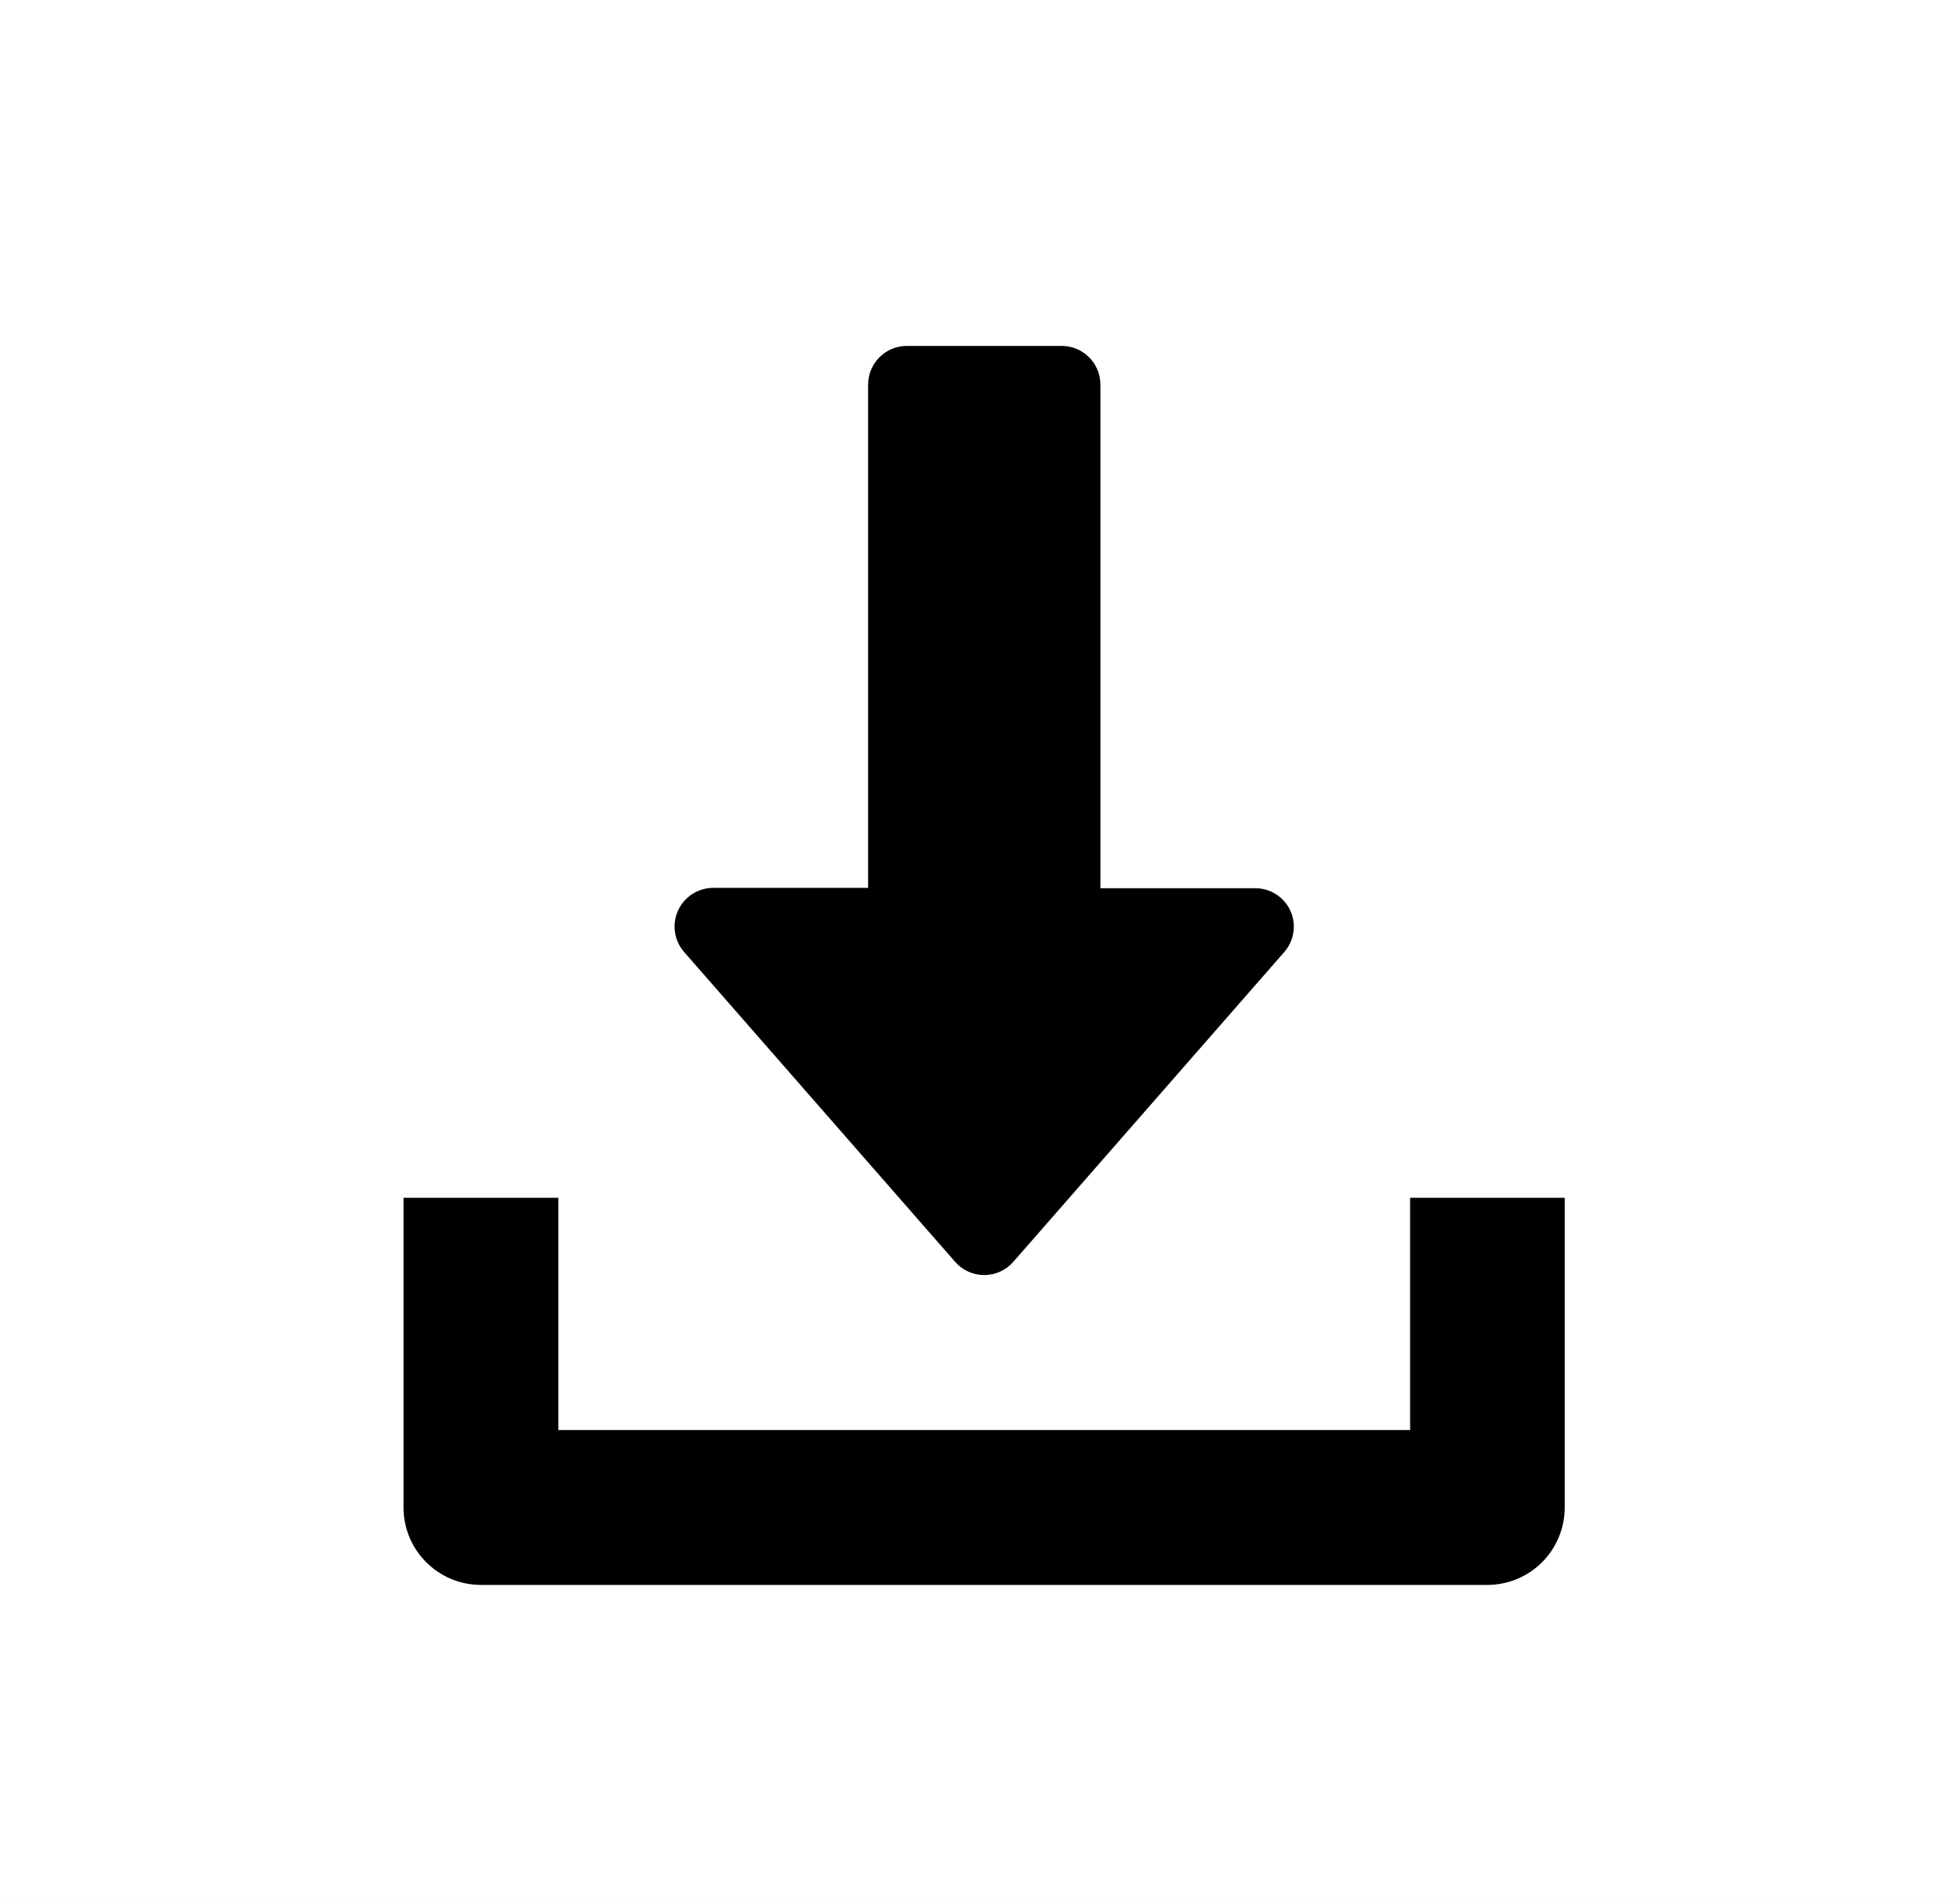
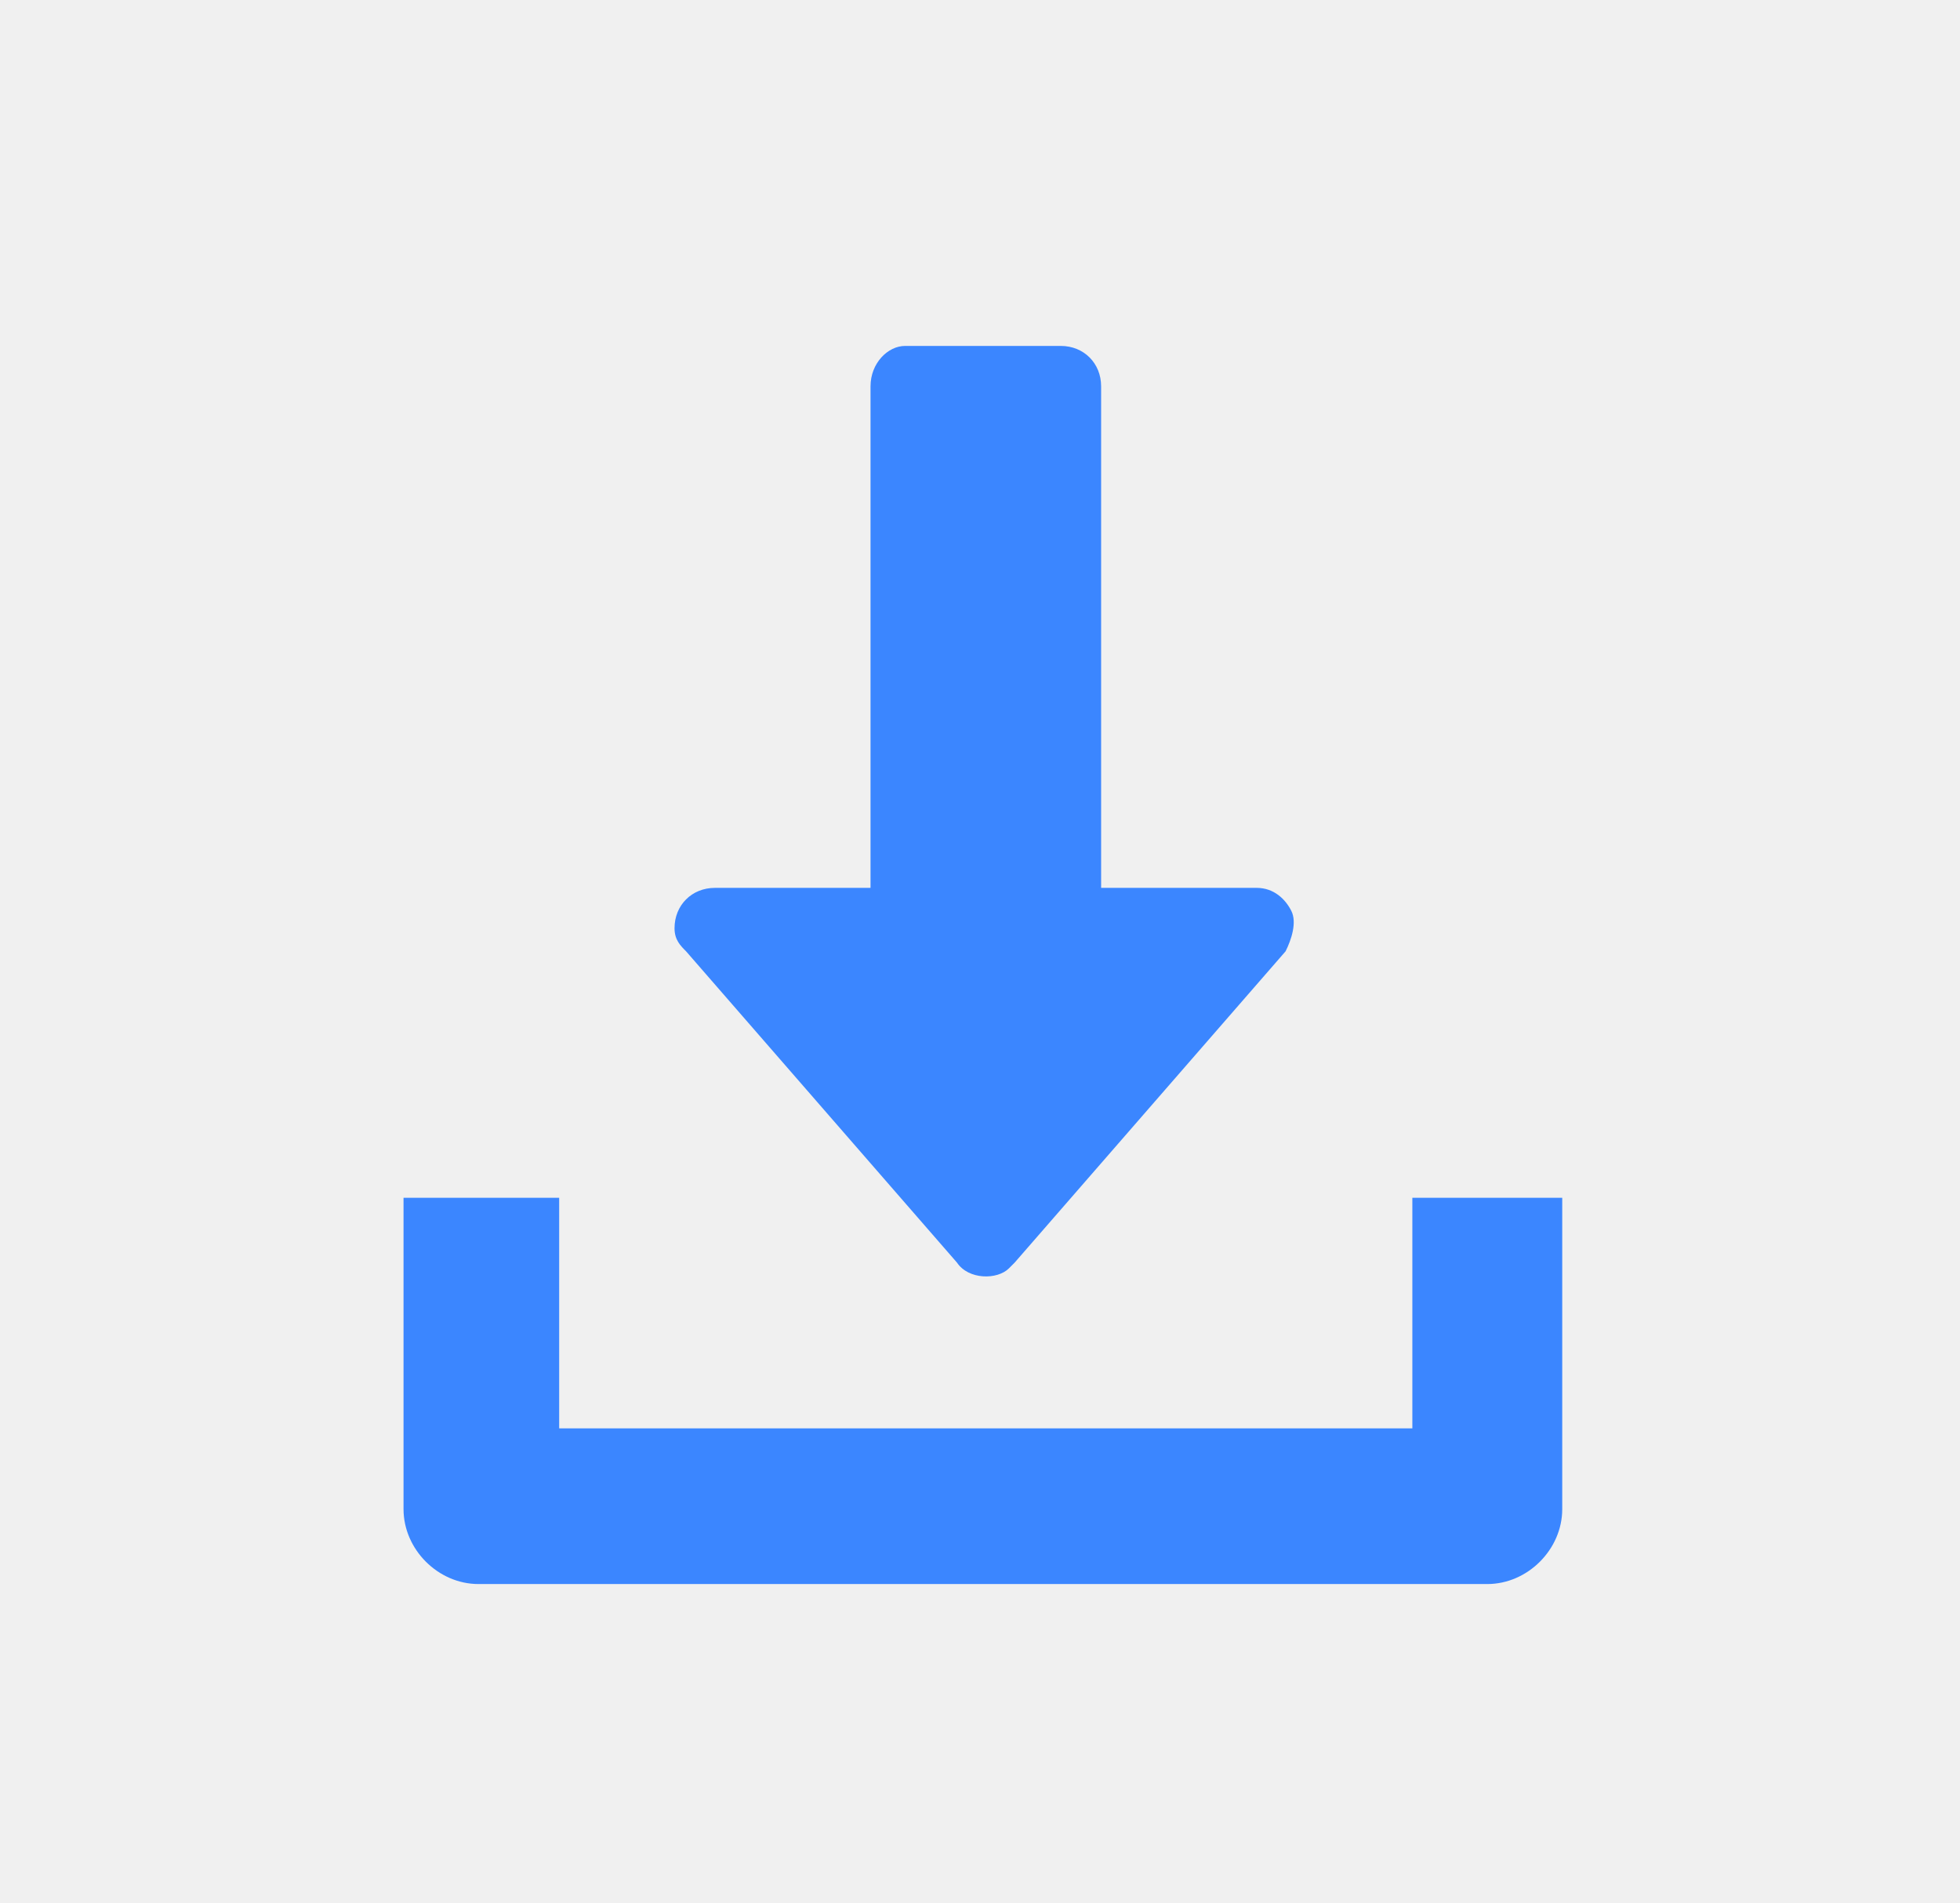
- <svg xmlns="http://www.w3.org/2000/svg" width="34" height="33" viewBox="0 0 34 33">
-   <defs>
-     <clipPath id="clip-email_1">
-       <rect width="34" height="33" />
-     </clipPath>
-   </defs>
-   <g id="email_1" data-name="email – 1" clip-path="url(#clip-email_1)">
-     <rect width="34" height="33" fill="#fff" />
+ <svg xmlns="http://www.w3.org/2000/svg" version="1.1" id="Layer_1" x="0px" y="0px" viewBox="0 0 34 33" style="enable-background:new 0 0 34 33;" xml:space="preserve">
+   <style type="text/css">
+ 	.st0{fill:none;}
+ 	.st1{fill:#3B86FF;}
+ </style>
+   <rect class="st0" width="34" height="33" />
+   <g id="email_1">
    <g id="download" transform="translate(7 6)">
-       <g id="Group_6975" data-name="Group 6975" transform="translate(4.701 0)">
-         <g id="Group_6974" data-name="Group 6974">
-           <path id="Path_7467" data-name="Path 7467" d="M138.683,9.8a.67.67,0,0,0-.611-.394h-2.686V.672A.672.672,0,0,0,134.714,0h-2.686a.672.672,0,0,0-.672.672V9.4H128.67a.671.671,0,0,0-.505,1.113l4.7,5.373a.67.67,0,0,0,1.01,0l4.7-5.373A.669.669,0,0,0,138.683,9.8Z" transform="translate(-127.998)" />
+       <g id="Group_6975" transform="translate(4.701 0)">
+         <g id="Group_6974">
+           <path id="Path_7467" class="st1" d="M10.7,9.8c-0.1-0.2-0.3-0.4-0.6-0.4H7.4V0.7C7.4,0.3,7.1,0,6.7,0H4C3.7,0,3.4,0.3,3.4,0.7      v8.7H0.7C0.3,9.4,0,9.7,0,10.1c0,0.2,0.1,0.3,0.2,0.4l4.7,5.4c0.2,0.3,0.7,0.3,0.9,0.1c0,0,0,0,0.1-0.1l4.7-5.4      C10.7,10.3,10.8,10,10.7,9.8z" />
        </g>
      </g>
-       <g id="Group_6977" data-name="Group 6977" transform="translate(0 14.775)">
-         <g id="Group_6976" data-name="Group 6976">
-           <path id="Path_7468" data-name="Path 7468" d="M33.461,352v4.029H18.686V352H16v5.372a1.343,1.343,0,0,0,1.343,1.343H34.8a1.342,1.342,0,0,0,1.343-1.343V352Z" transform="translate(-16 -352)" />
+       <g id="Group_6977" transform="translate(0 14.775)">
+         <g id="Group_6976">
+           <path id="Path_7468" class="st1" d="M17.5,0v4H2.7V0H0v5.4c0,0.7,0.6,1.3,1.3,1.3h17.5c0.7,0,1.3-0.6,1.3-1.3c0,0,0,0,0,0V0      H17.5z" />
        </g>
      </g>
    </g>
  </g>
</svg>
